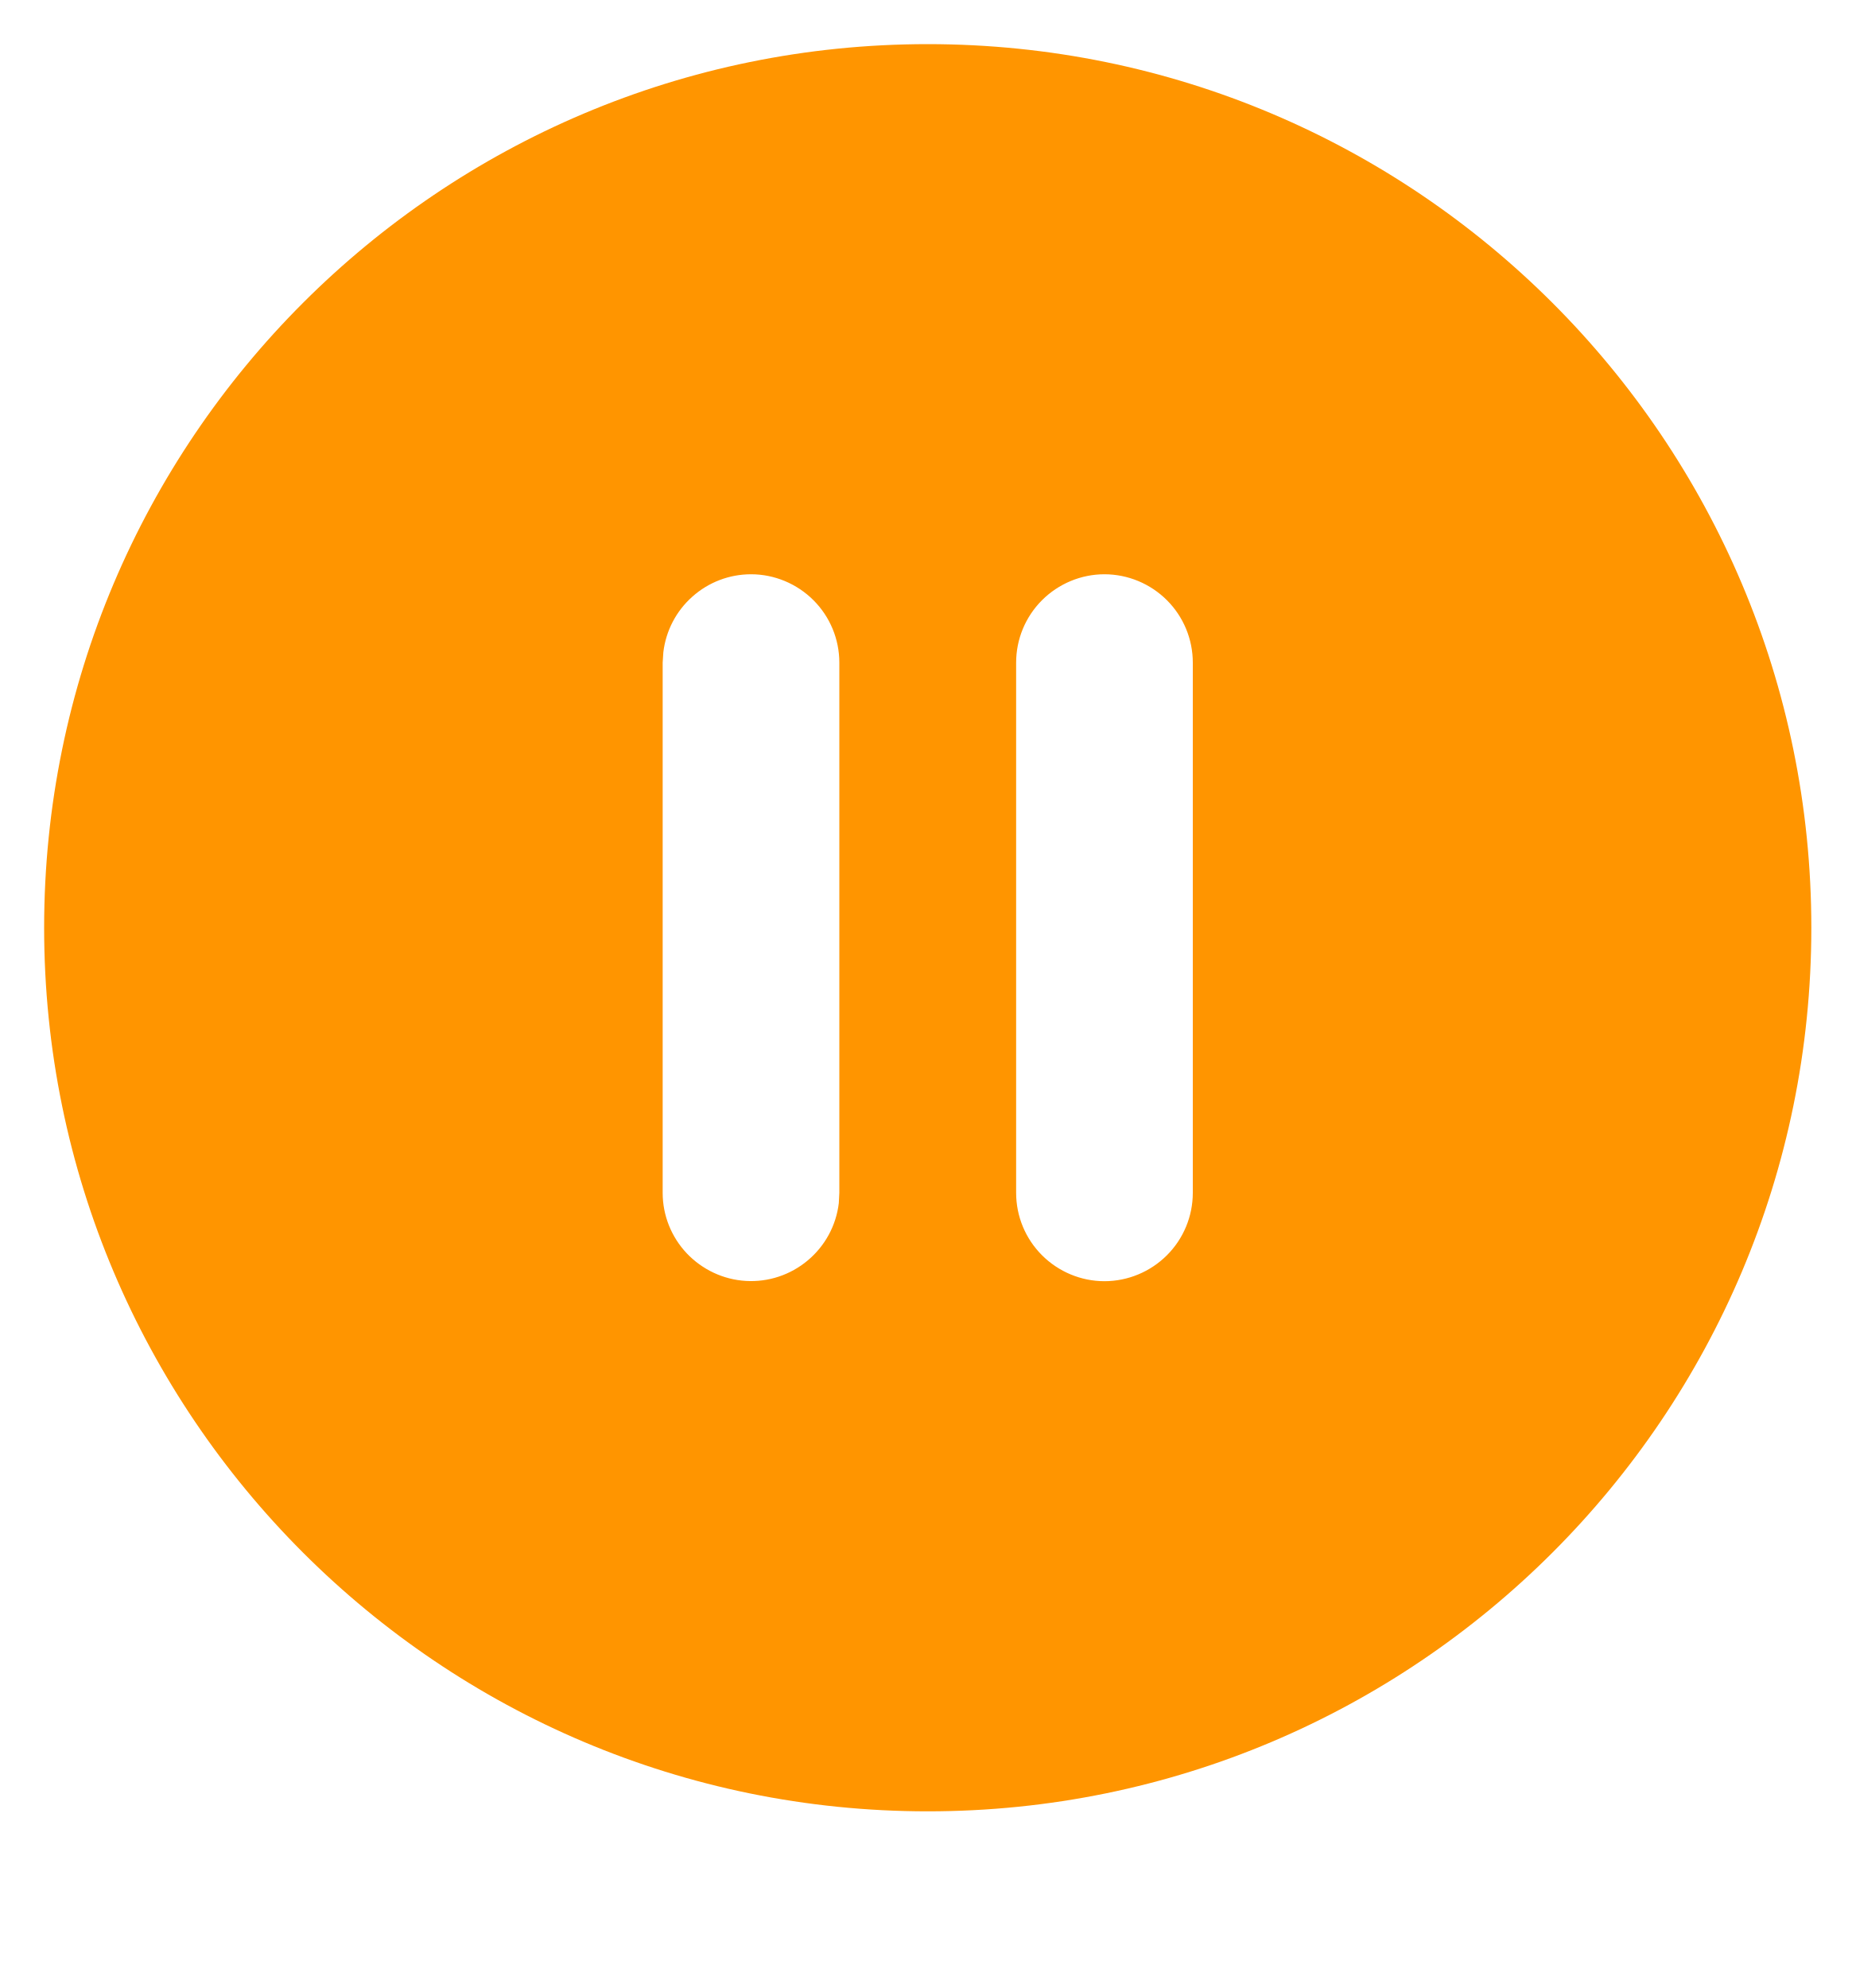
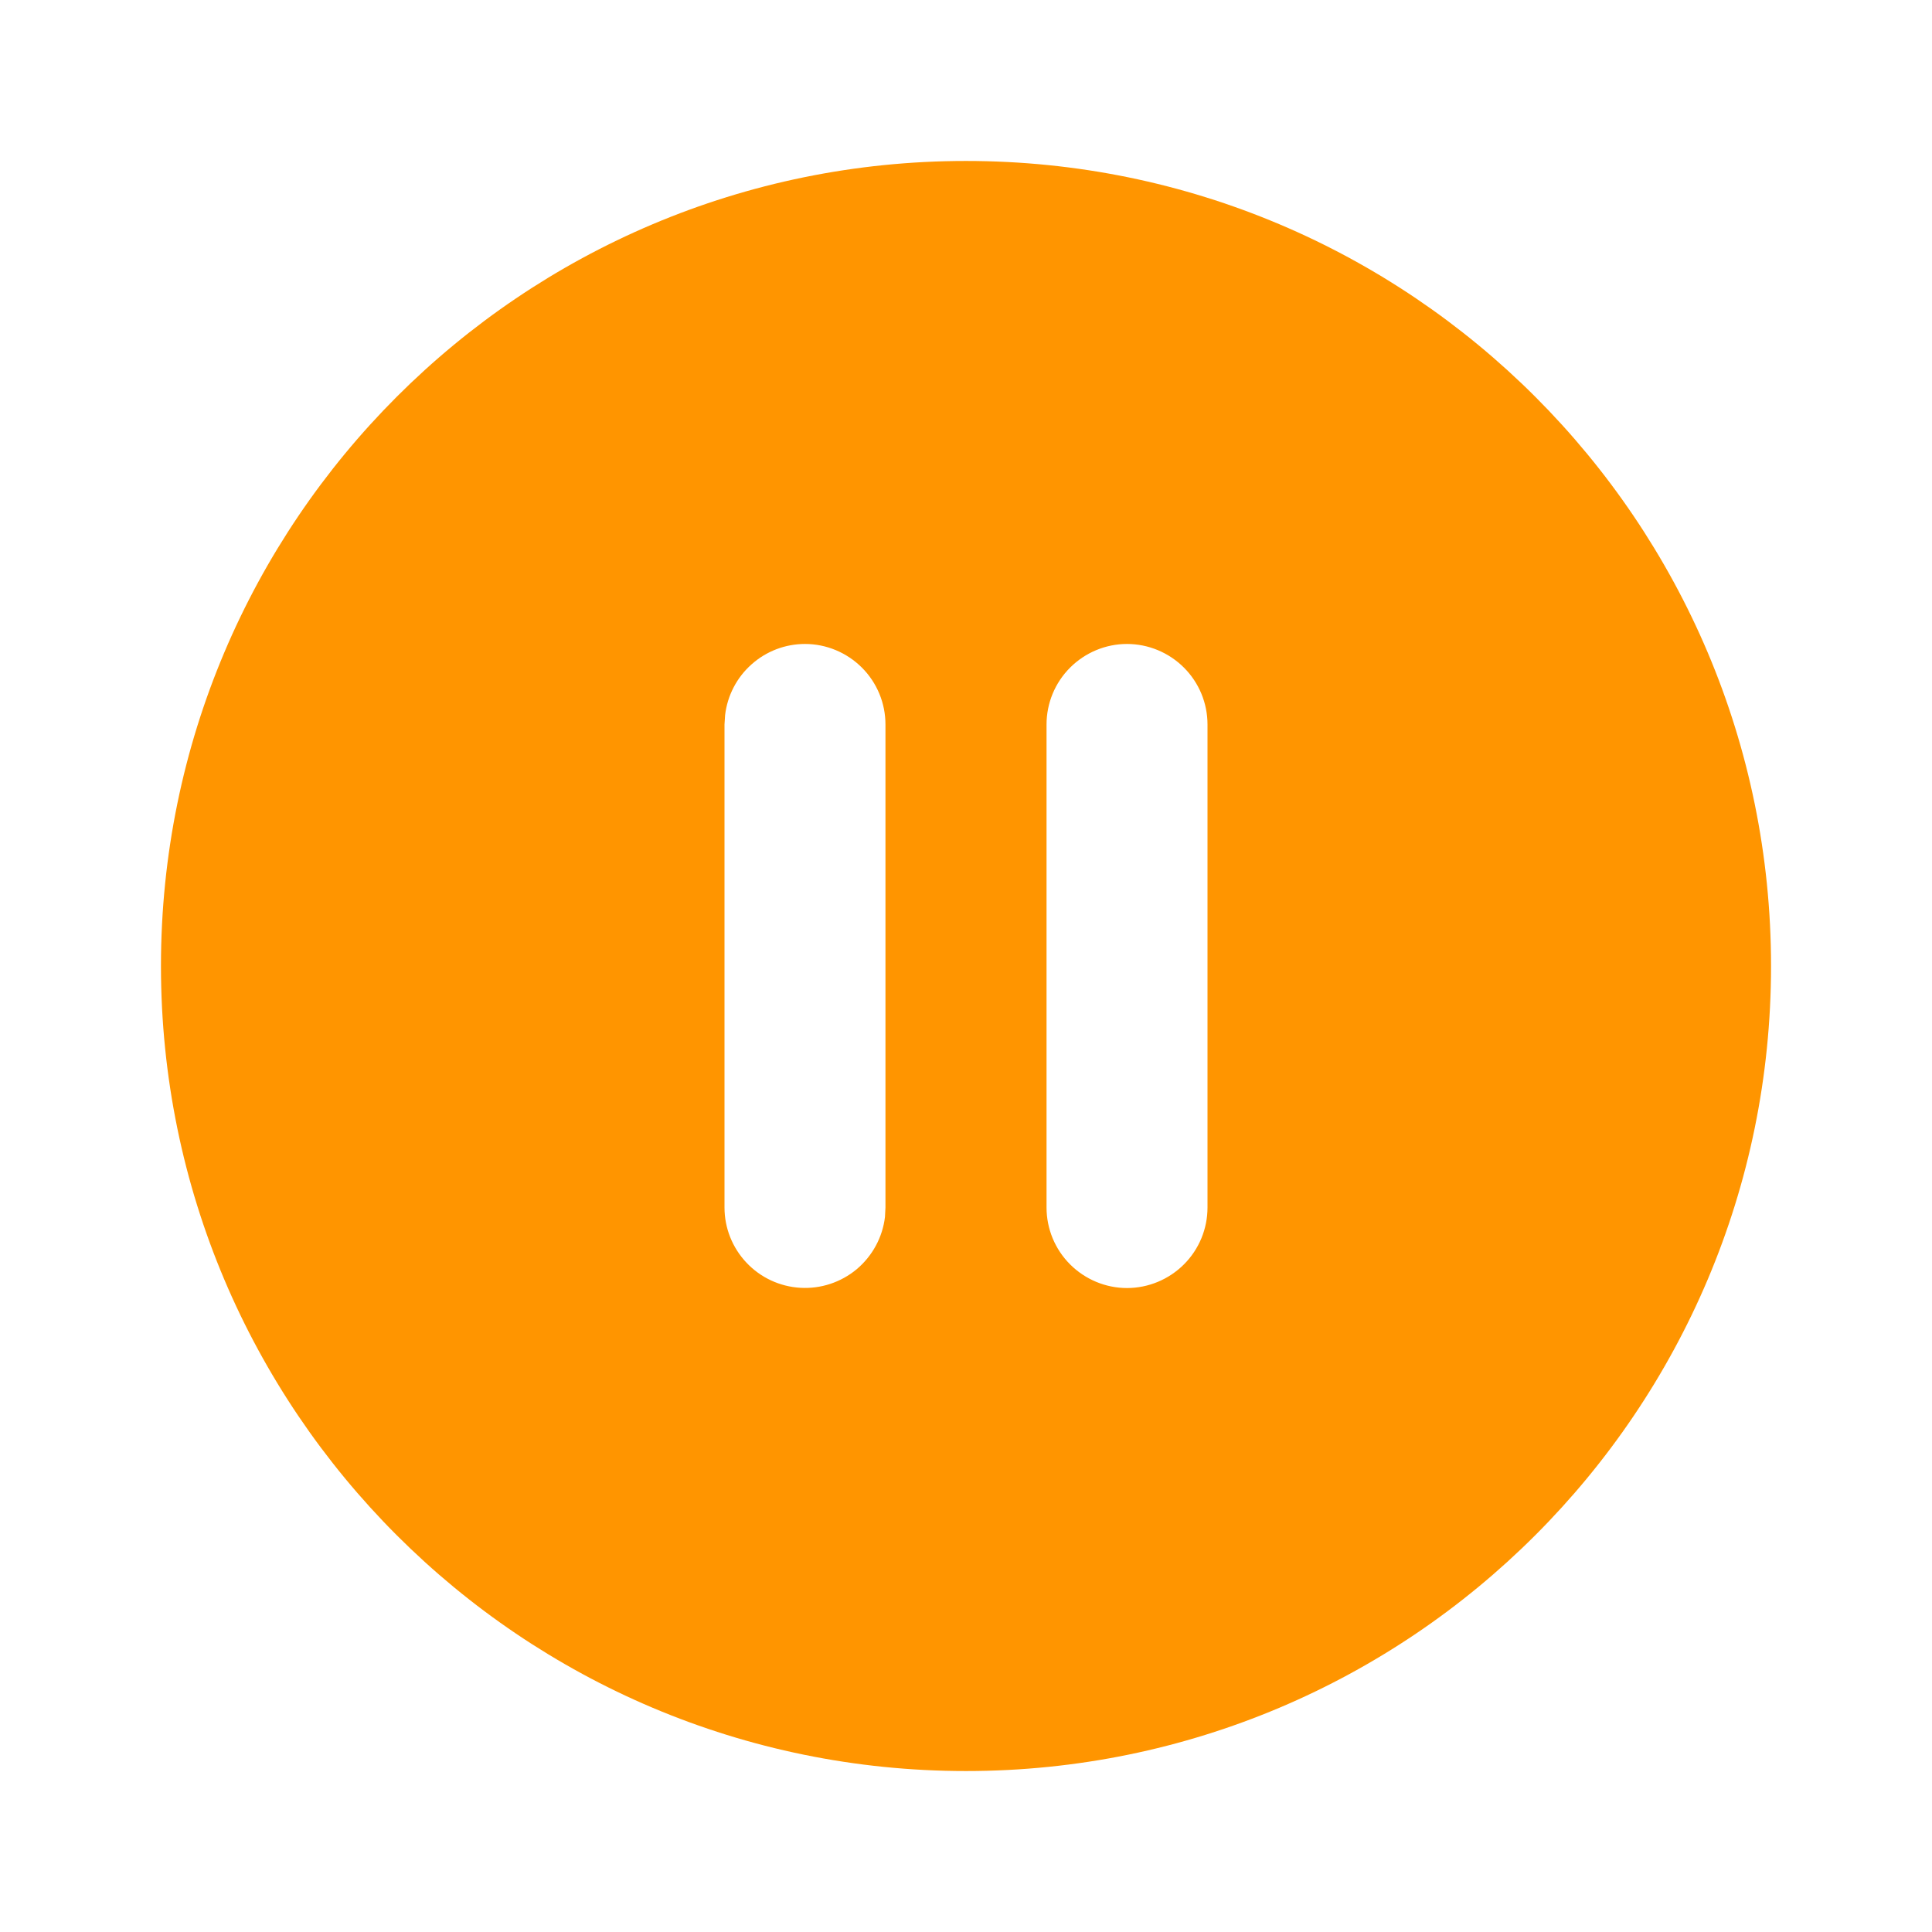
- <svg xmlns="http://www.w3.org/2000/svg" width="14" height="15" viewBox="0 0 14 15" fill="none">
-   <path d="M7 0.333C10.682 0.333 13.667 3.318 13.667 7C13.667 10.682 10.682 13.667 7 13.667C3.318 13.667 0.333 10.682 0.333 7C0.333 3.318 3.318 0.333 7 0.333ZM5.667 4.333C5.503 4.333 5.346 4.393 5.224 4.502C5.102 4.61 5.024 4.76 5.005 4.922L5 5V9C5 9.17 5.065 9.333 5.182 9.457C5.299 9.58 5.458 9.655 5.628 9.665C5.797 9.675 5.964 9.62 6.095 9.51C6.225 9.401 6.309 9.247 6.329 9.078L6.333 9V5C6.333 4.823 6.263 4.654 6.138 4.529C6.013 4.404 5.843 4.333 5.667 4.333ZM8.333 4.333C8.157 4.333 7.987 4.404 7.862 4.529C7.737 4.654 7.667 4.823 7.667 5V9C7.667 9.177 7.737 9.346 7.862 9.471C7.987 9.596 8.157 9.667 8.333 9.667C8.51 9.667 8.68 9.596 8.805 9.471C8.93 9.346 9 9.177 9 9V5C9 4.823 8.93 4.654 8.805 4.529C8.68 4.404 8.51 4.333 8.333 4.333Z" fill="#FF9500" />
+ <svg xmlns="http://www.w3.org/2000/svg" width="16" height="16" viewBox="0 0 16 16" fill="none">
+   <path d="M8 1.333C11.682 1.333 14.667 4.318 14.667 8C14.667 11.682 11.682 14.667 8 14.667C4.318 14.667 1.333 11.682 1.333 8C1.333 4.318 4.318 1.333 8 1.333ZM6.667 5.333C6.503 5.333 6.346 5.393 6.224 5.502C6.102 5.61 6.024 5.76 6.005 5.922L6 6V10C6 10.17 6.065 10.333 6.182 10.457C6.299 10.581 6.458 10.655 6.628 10.665C6.797 10.675 6.964 10.62 7.095 10.511C7.225 10.401 7.309 10.247 7.329 10.078L7.333 10V6C7.333 5.823 7.263 5.654 7.138 5.529C7.013 5.404 6.843 5.333 6.667 5.333ZM9.333 5.333C9.157 5.333 8.987 5.404 8.862 5.529C8.737 5.654 8.667 5.823 8.667 6V10C8.667 10.177 8.737 10.346 8.862 10.471C8.987 10.596 9.157 10.667 9.333 10.667C9.51 10.667 9.68 10.596 9.805 10.471C9.93 10.346 10 10.177 10 10V6C10 5.823 9.93 5.654 9.805 5.529C9.68 5.404 9.51 5.333 9.333 5.333Z" fill="#FF9500" />
</svg>
